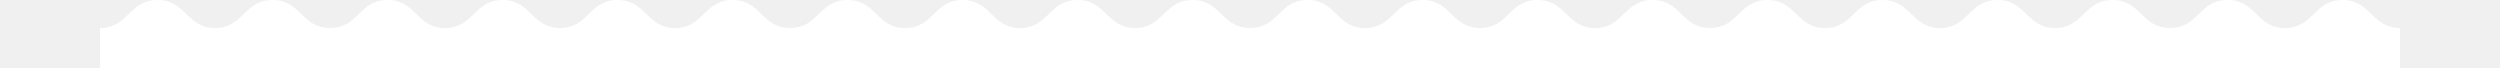
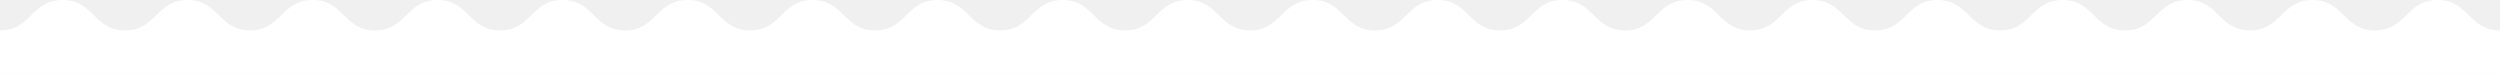
- <svg xmlns="http://www.w3.org/2000/svg" viewBox="0 0 1533.333 45.333" height="34" width="1250" xml:space="preserve" id="svg2" version="1.1">
+ <svg xmlns="http://www.w3.org/2000/svg" viewBox="0 0 1533.333 45.333" height="45.333" width="1533.333" xml:space="preserve" id="svg2" version="1.1">
  <defs id="defs6">
    <clipPath id="clipPath18" clipPathUnits="userSpaceOnUse">
      <path id="path16" d="M 0,34 H 1150 V 0 H 0 Z" />
    </clipPath>
  </defs>
  <g transform="matrix(1.333333,0,0,-1.333333,0,45.33333)" id="g10">
    <g id="g12">
      <g clip-path="url(#clipPath18)" id="g14">
        <g transform="translate(1121.252,34)" id="g20">
          <path id="path22" style="fill:#ffffff;fill-opacity:1;fill-rule:nonzero;stroke:none" d="m 0,0 c -14.375,0 -14.375,-14 -28.749,-14 -14.374,0 -14.374,14 -28.748,14 -14.374,0 -14.374,-14 -28.748,-14 -14.375,0 -14.375,14 -28.75,14 -14.374,0 -14.374,-14 -28.748,-14 -14.374,0 -14.374,14 -28.748,14 -14.374,0 -14.374,-14 -28.749,-14 -14.375,0 -14.375,14 -28.749,14 -14.374,0 -14.374,-14 -28.749,-14 -14.375,0 -14.375,14 -28.75,14 -14.371,0 -14.371,-14 -28.743,-14 -14.375,0 -14.375,14 -28.75,14 -14.373,0 -14.373,-14 -28.745,-14 -14.374,0 -14.374,14 -28.747,14 -14.373,0 -14.373,-14 -28.747,-14 -14.372,0 -14.372,14 -28.745,14 -14.374,0 -14.374,-14 -28.748,-14 -14.375,0 -14.375,14 -28.751,14 -14.374,0 -14.374,-14 -28.748,-14 -14.374,0 -14.374,14 -28.748,14 -14.374,0 -14.374,-14 -28.748,-14 -14.374,0 -14.374,14 -28.748,14 -14.375,0 -14.375,-14 -28.75,-14 -14.376,0 -14.376,14 -28.752,14 -14.375,0 -14.375,-14 -28.75,-14 -14.376,0 -14.376,14 -28.752,14 -14.375,0 -14.375,-14 -28.75,-14 -14.376,0 -14.376,14 -28.751,14 -14.376,0 -14.376,-14 -28.752,-14 -14.376,0 -14.376,14 -28.753,14 -14.373,0 -14.373,-14 -28.747,-14 -14.375,0 -14.375,14 -28.75,14 -14.375,0 -14.375,-14 -28.751,-14 -14.377,0 -14.377,14 -28.754,14 -14.377,0 -14.377,-14 -28.755,-14 -14.378,0 -14.378,14 -28.756,14 -14.377,0 -14.377,-14 -28.755,-14 -14.379,0 -14.379,14 -28.759,14 -14.379,0 -14.379,-14 -28.759,-14 v -20 h 1150 v 20 C 14.374,-14 14.374,0 0,0" />
        </g>
      </g>
    </g>
  </g>
</svg>
